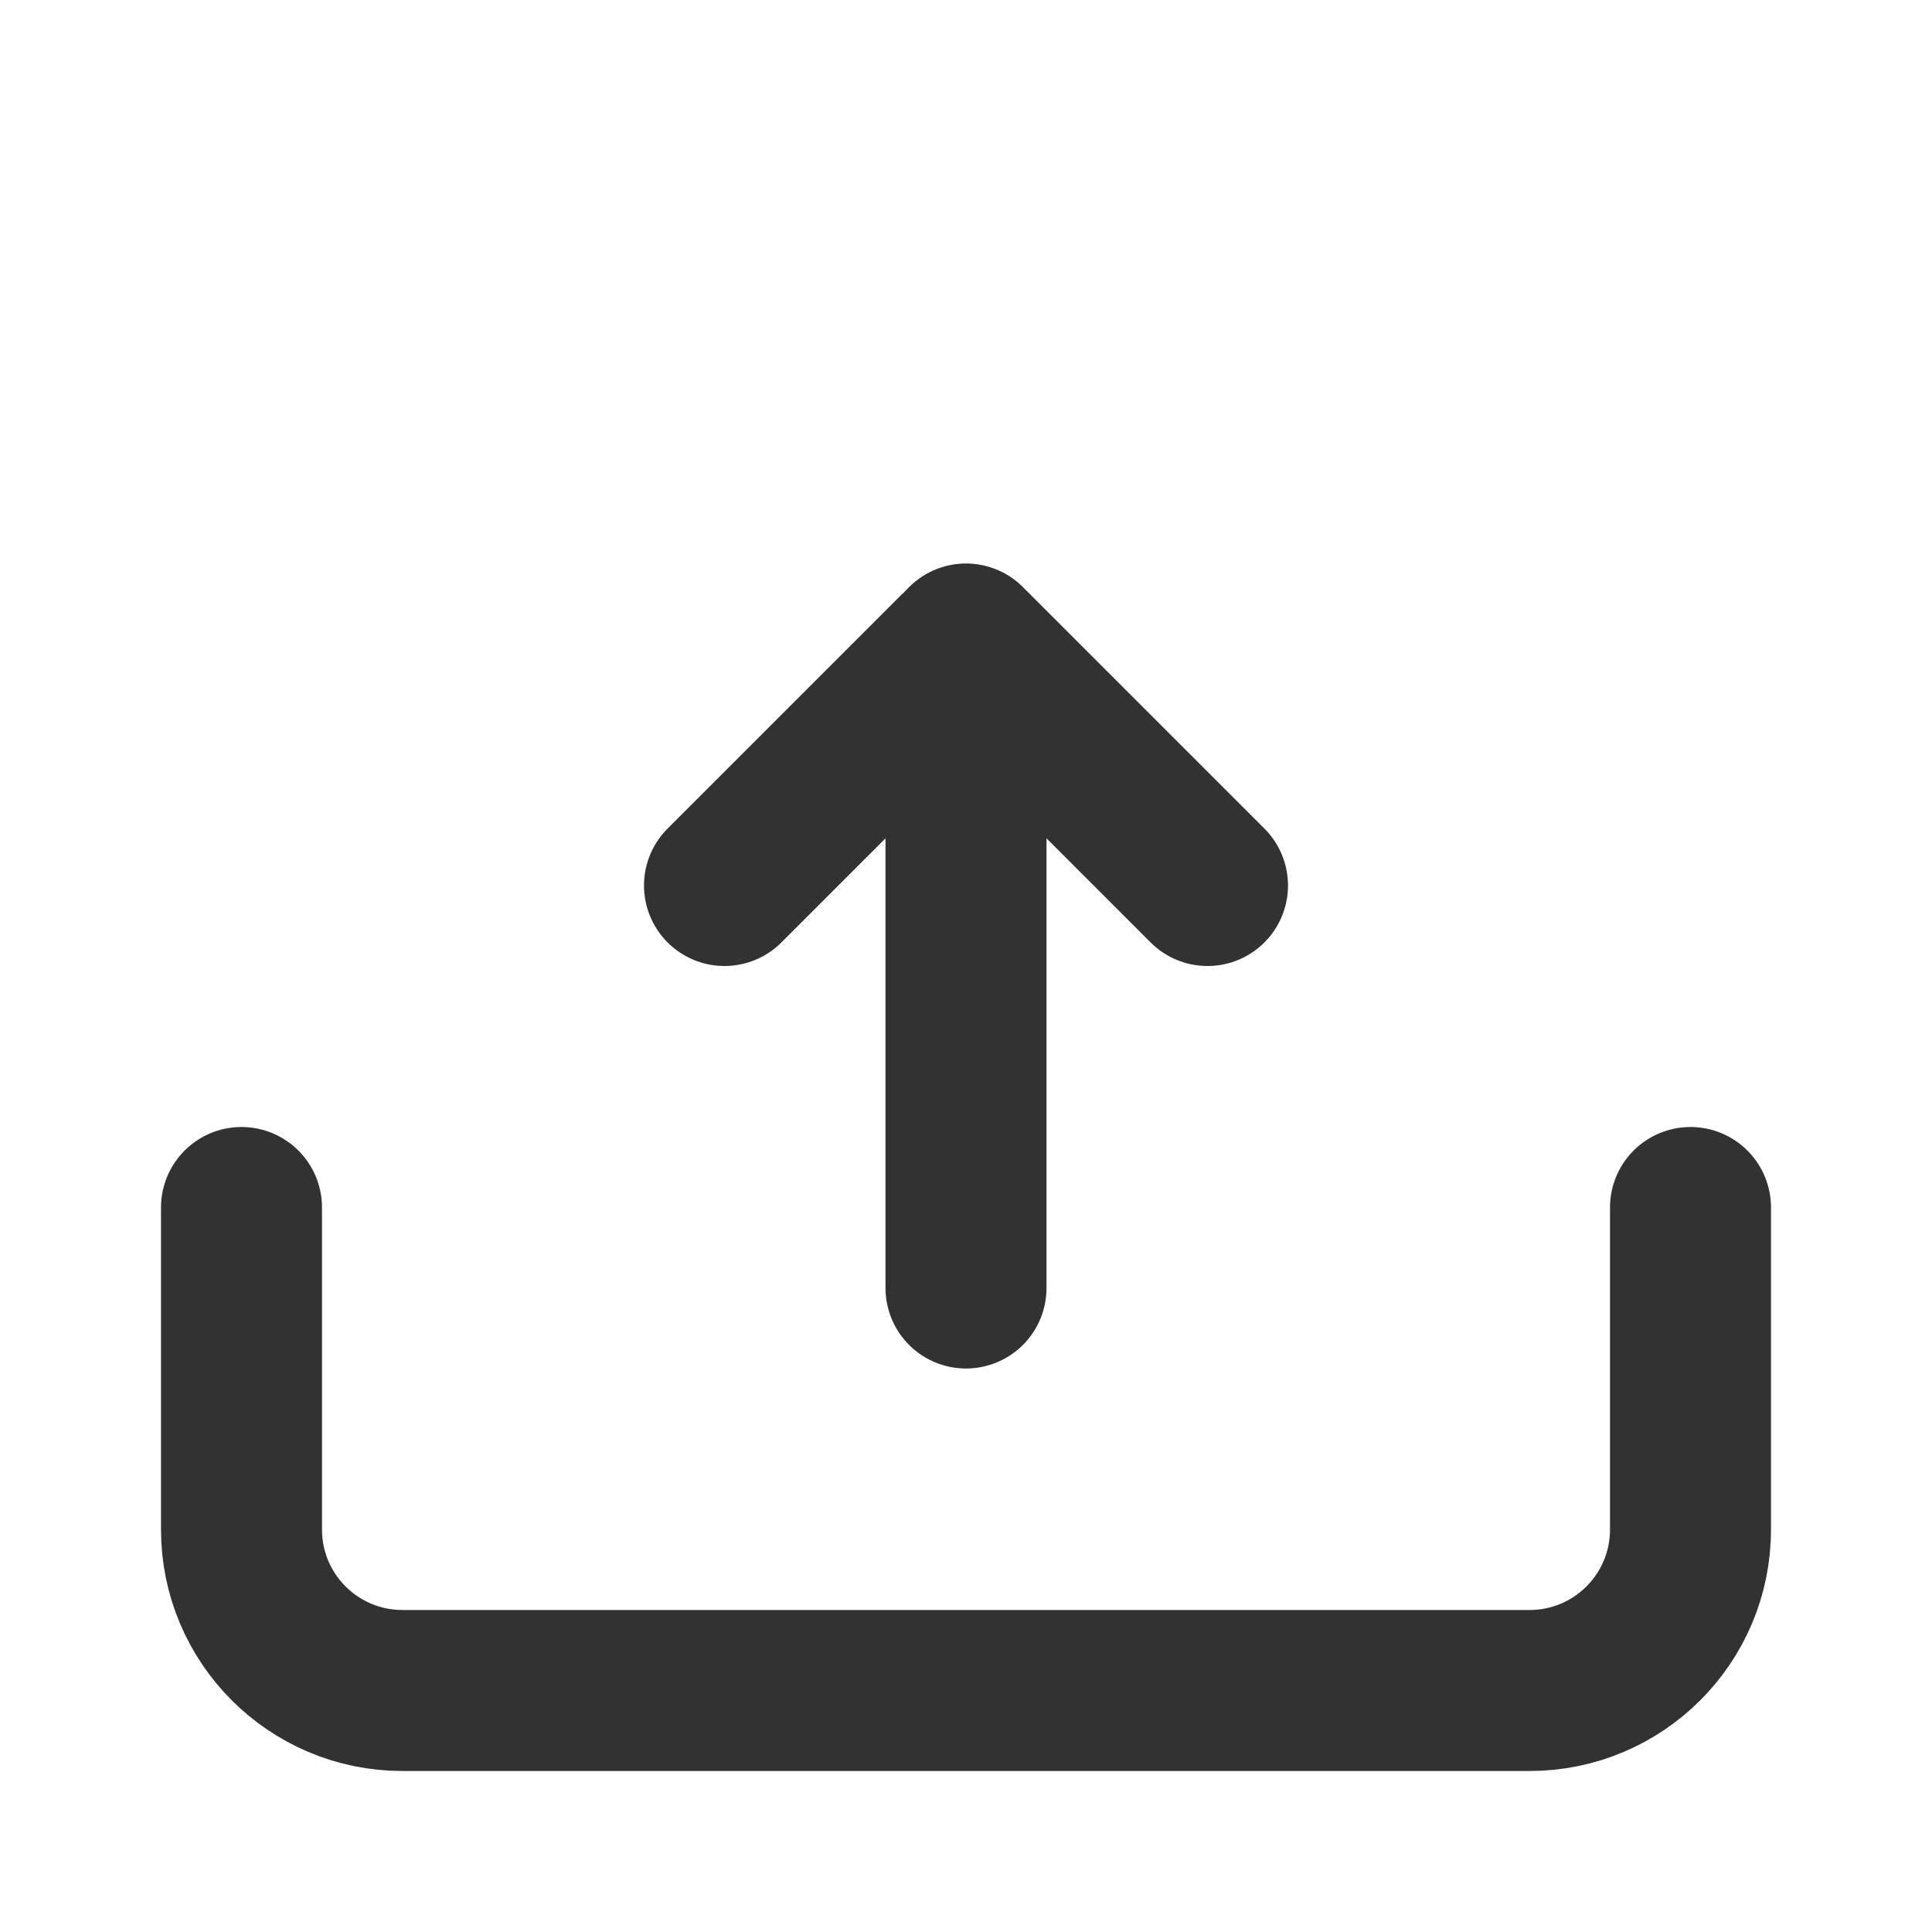
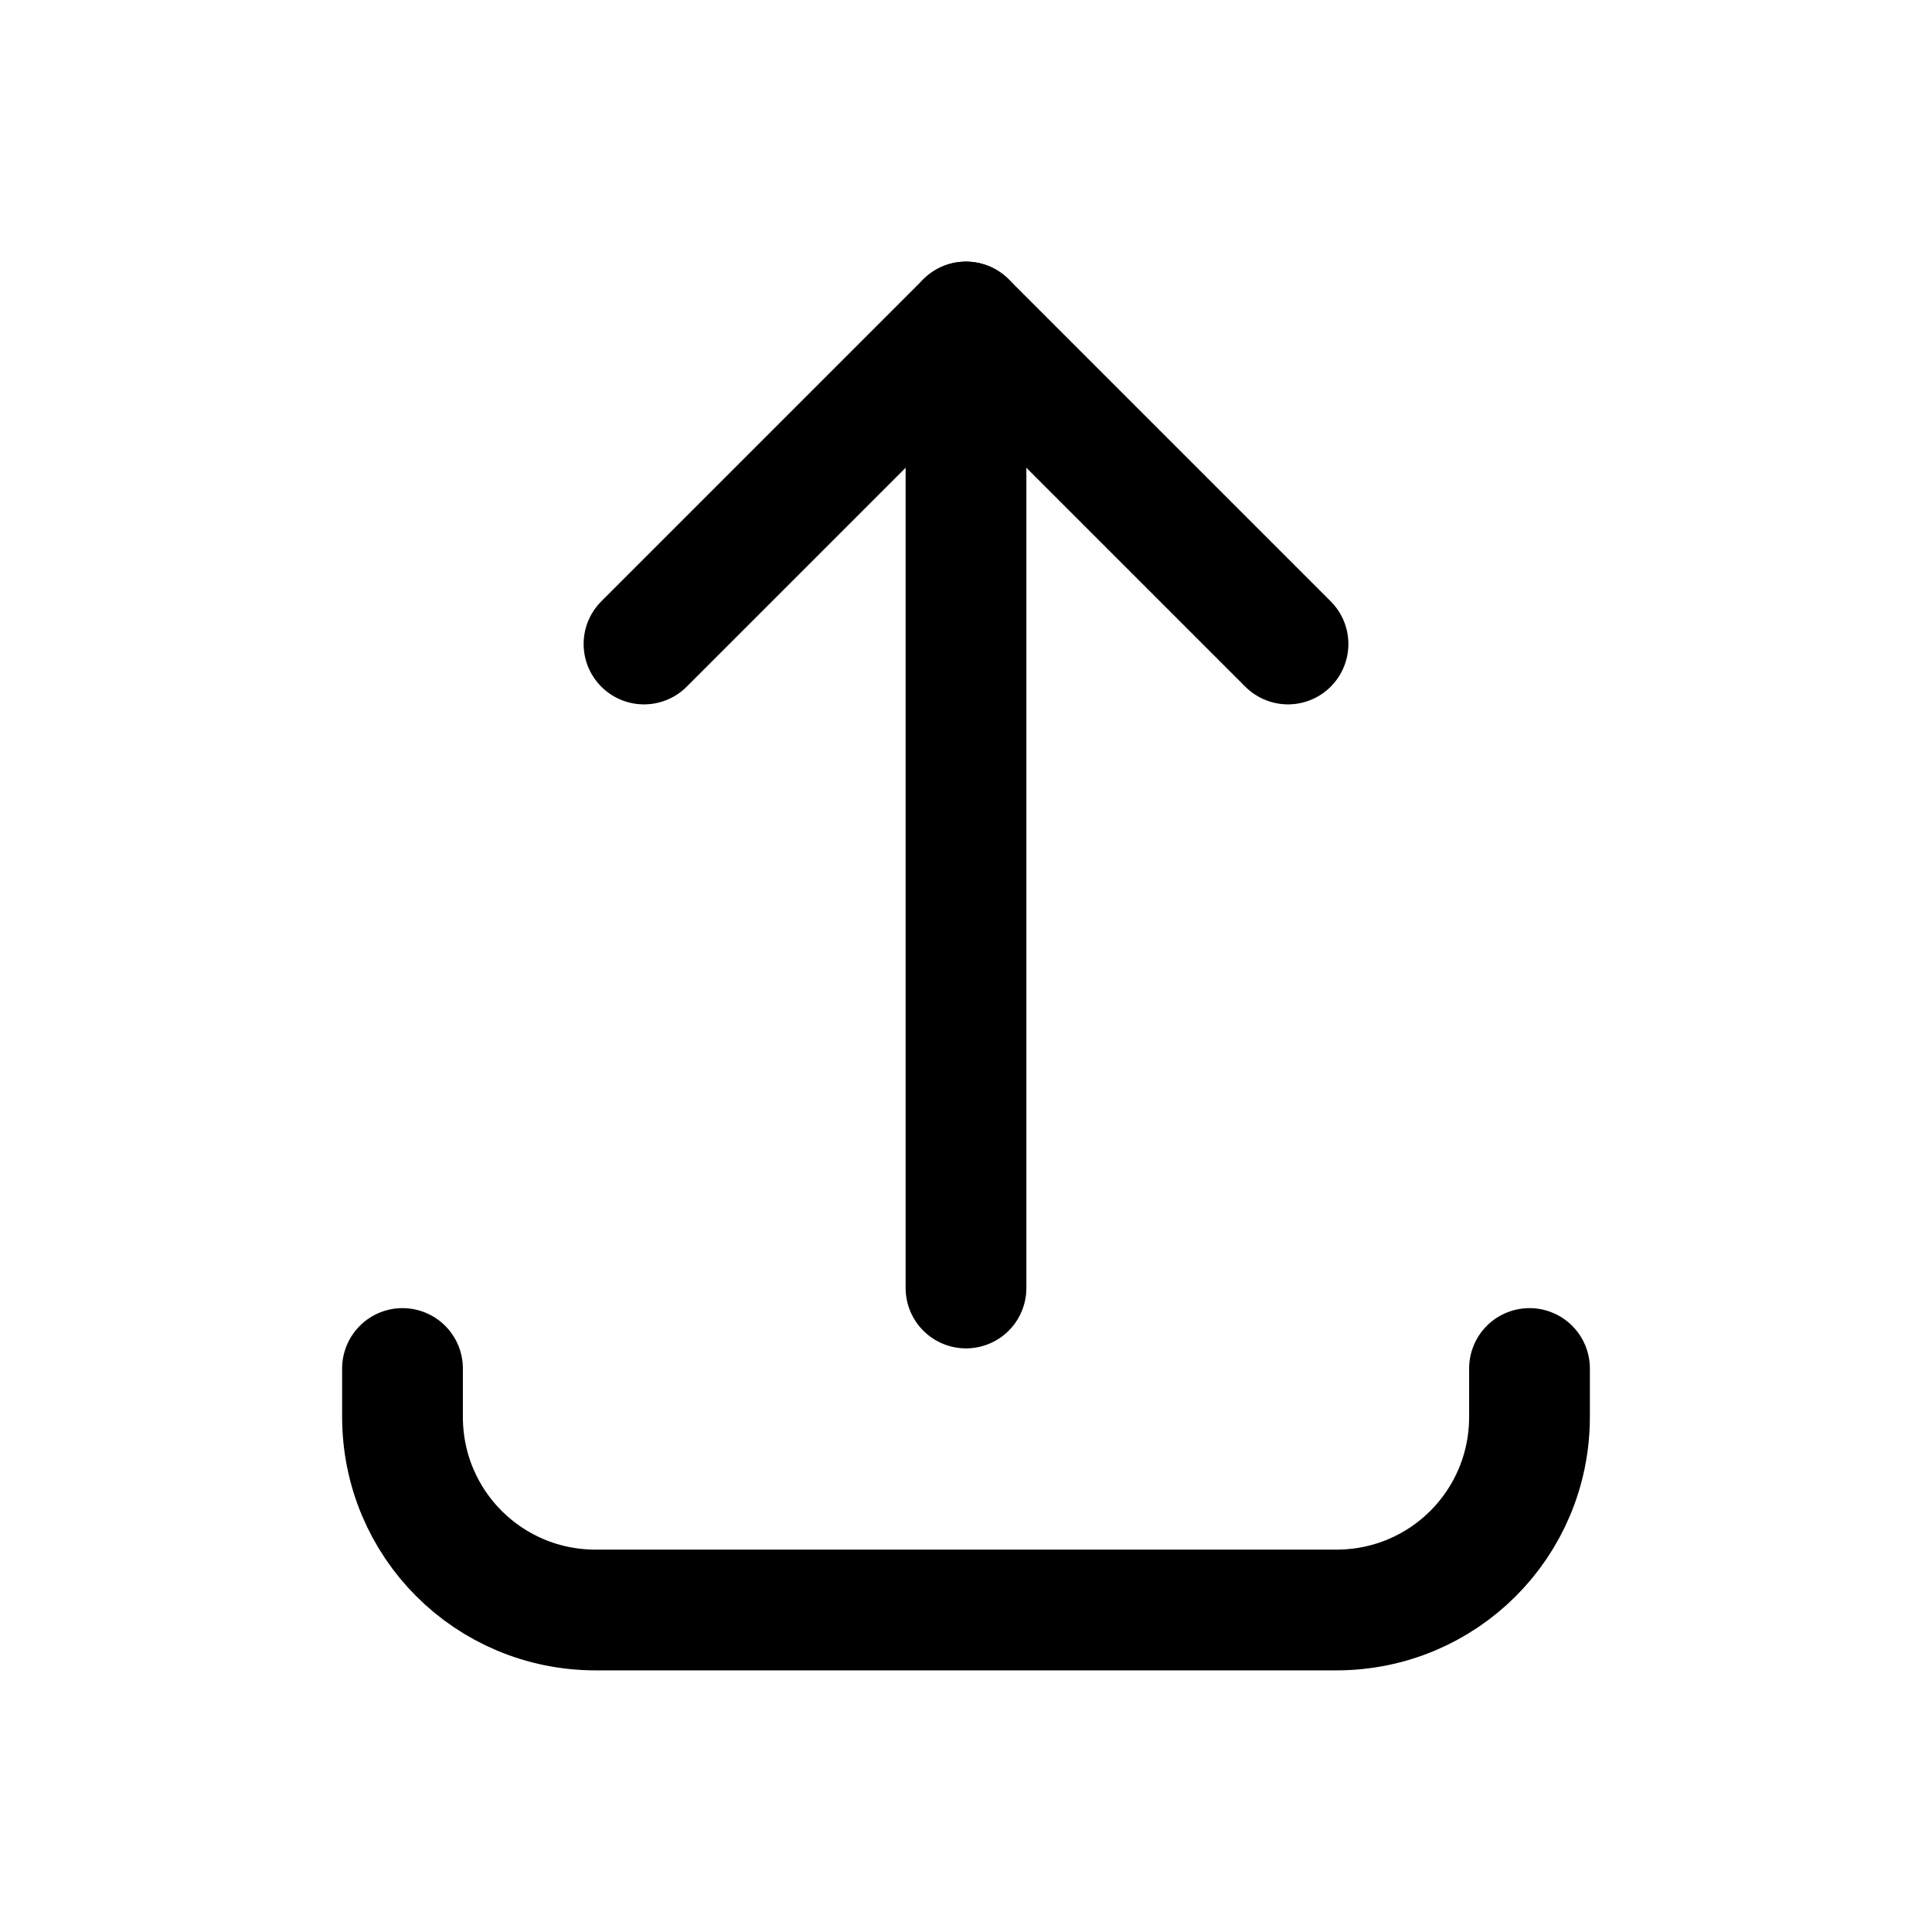
- <svg xmlns="http://www.w3.org/2000/svg" width="24px" height="24px" viewBox="0 0 24 24" fill="none">
-   <path d="M12 8L12 16" stroke="#323232" stroke-width="2" stroke-linecap="round" stroke-linejoin="round" />
-   <path d="M15 11L12.087 8.087V8.087C12.039 8.039 11.961 8.039 11.913 8.087V8.087L9 11" stroke="#323232" stroke-width="2" stroke-linecap="round" stroke-linejoin="round" />
-   <path d="M3 15L3 16L3 19C3 20.105 3.895 21 5 21L19 21C20.105 21 21 20.105 21 19L21 16L21 15" stroke="#323232" stroke-width="2" stroke-linecap="round" stroke-linejoin="round" />
+ <svg xmlns="http://www.w3.org/2000/svg" width="800px" height="800px" viewBox="0 0 24 24" fill="none">
+   <path d="m8 8 4-4 4 4" stroke="#000000" stroke-width="1.5" stroke-linecap="round" stroke-linejoin="round" />
+   <path d="M12 4v12M19 17v.6c0 1.33-1.07 2.4-2.4 2.4H7.4C6.07 20 5 18.93 5 17.6V17" stroke="#000000" stroke-width="1.5" stroke-miterlimit="10" stroke-linecap="round" />
</svg>
